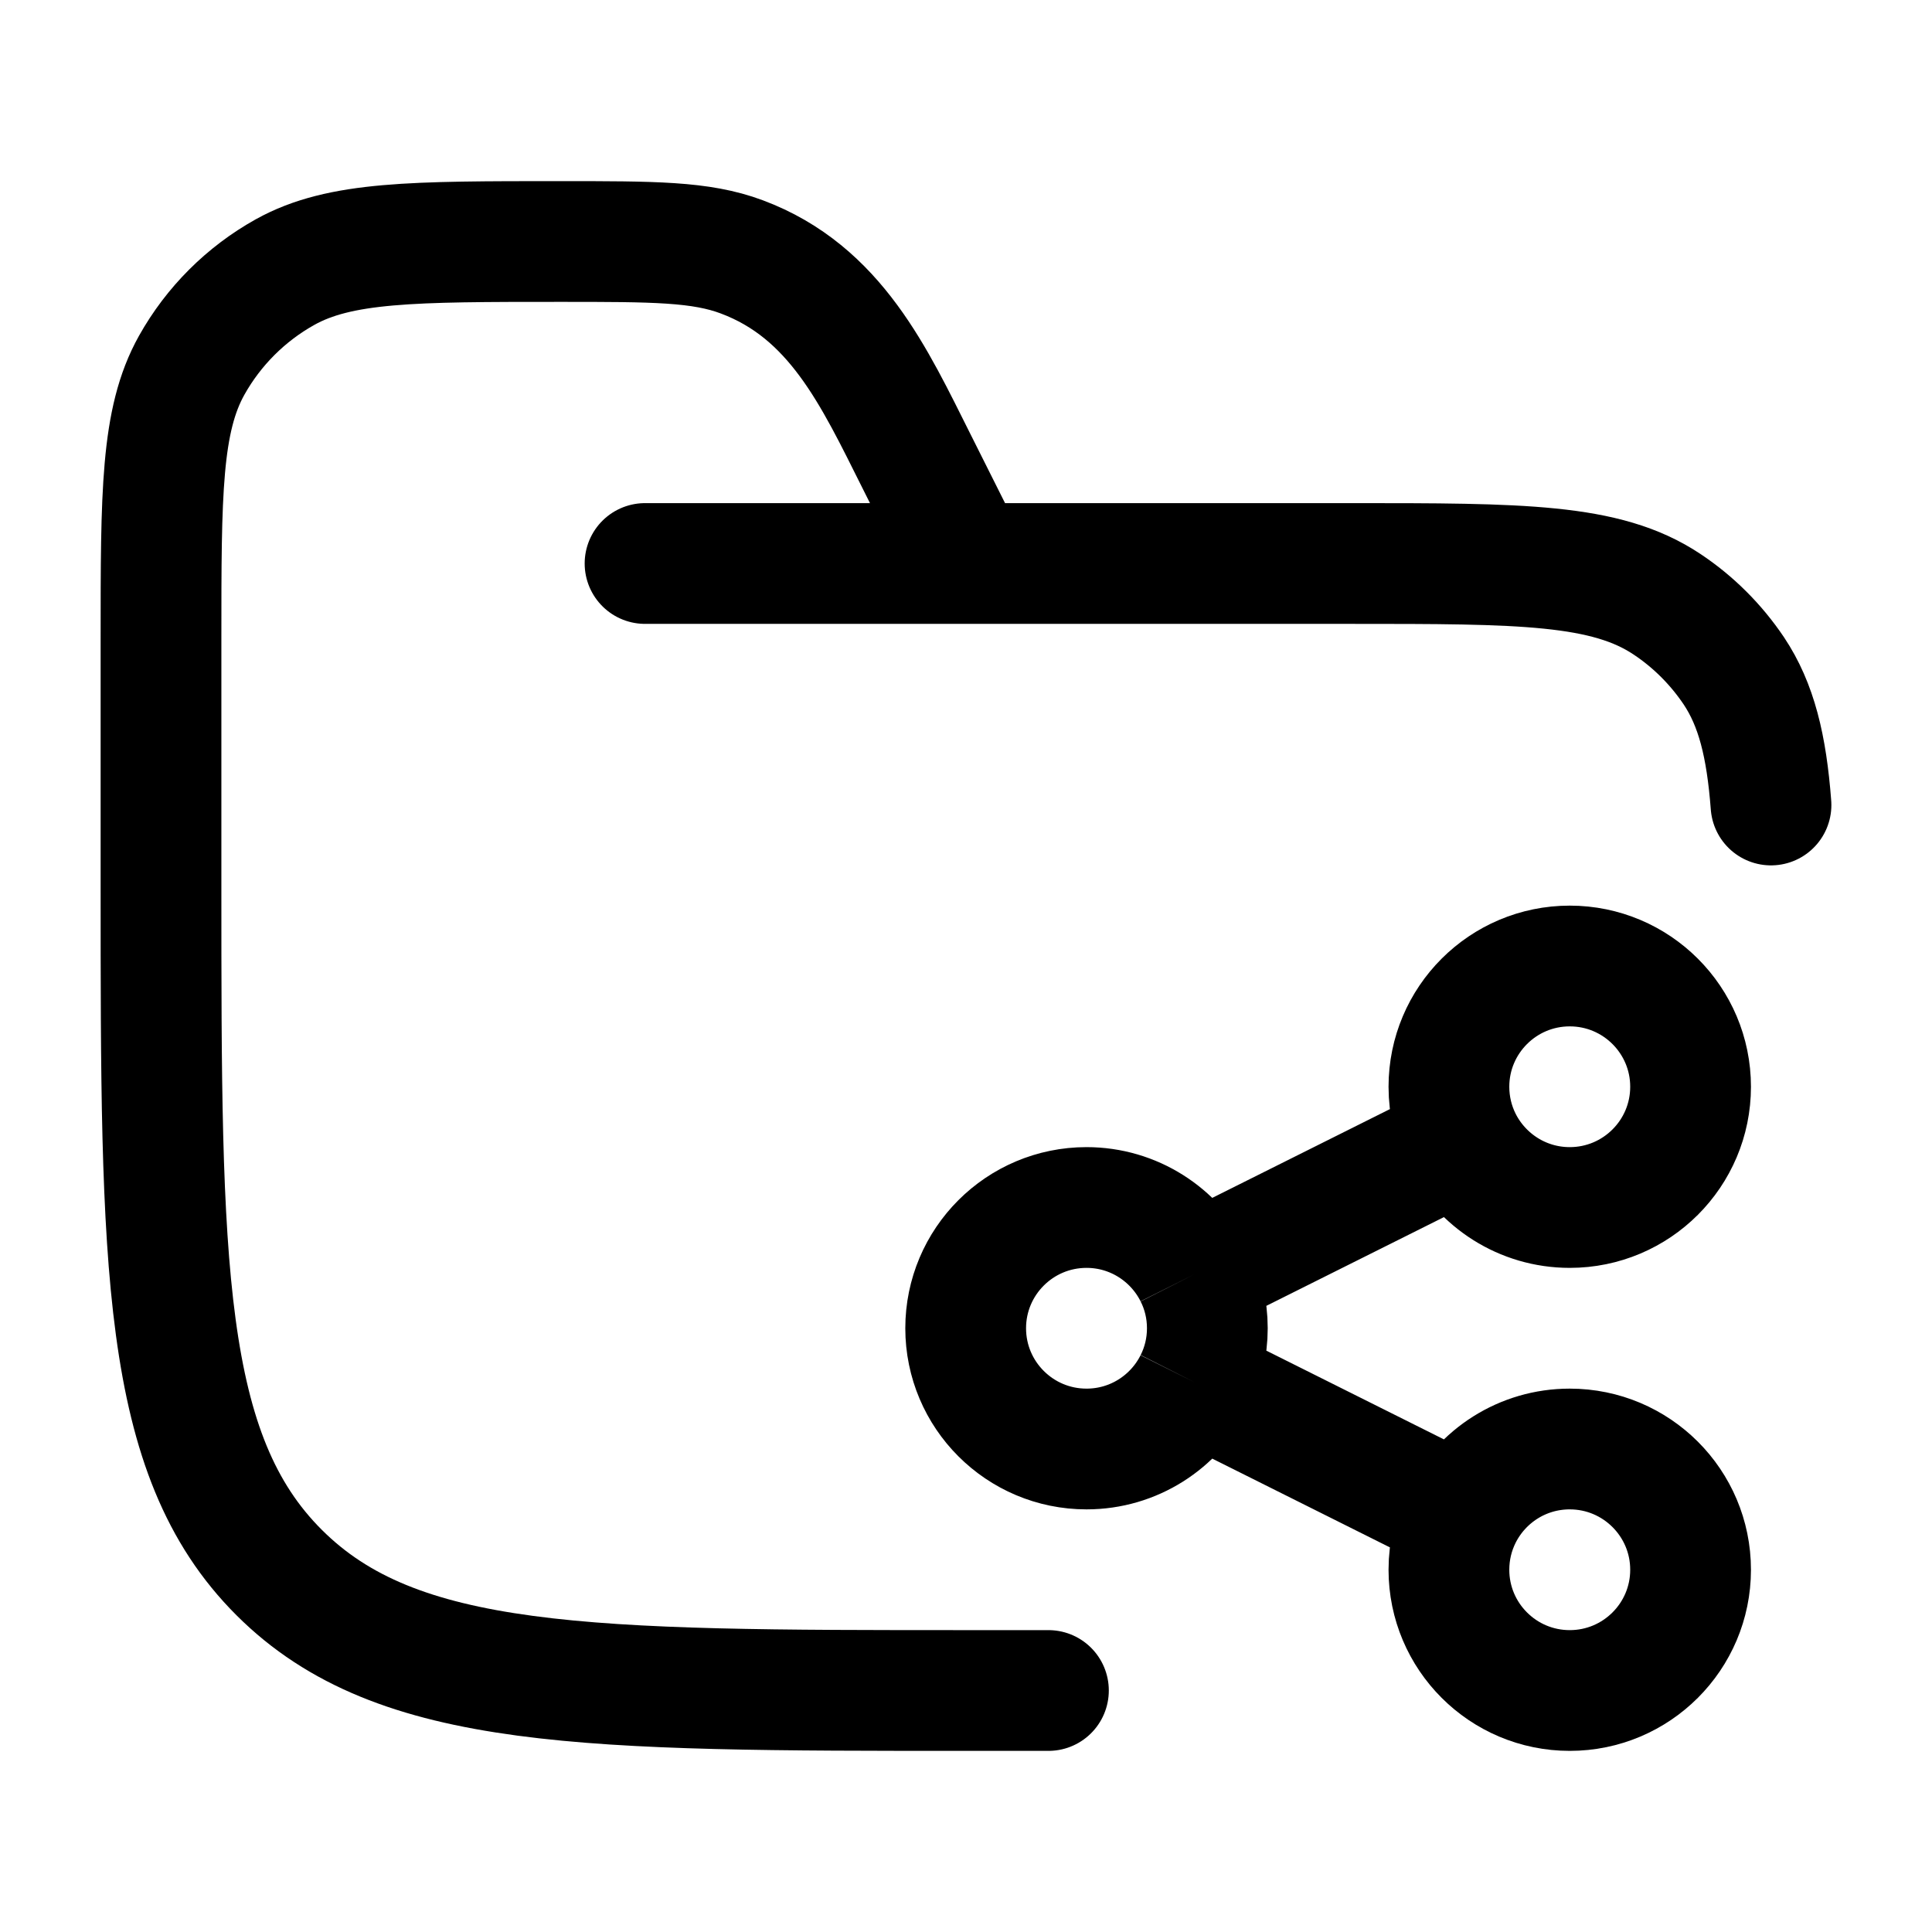
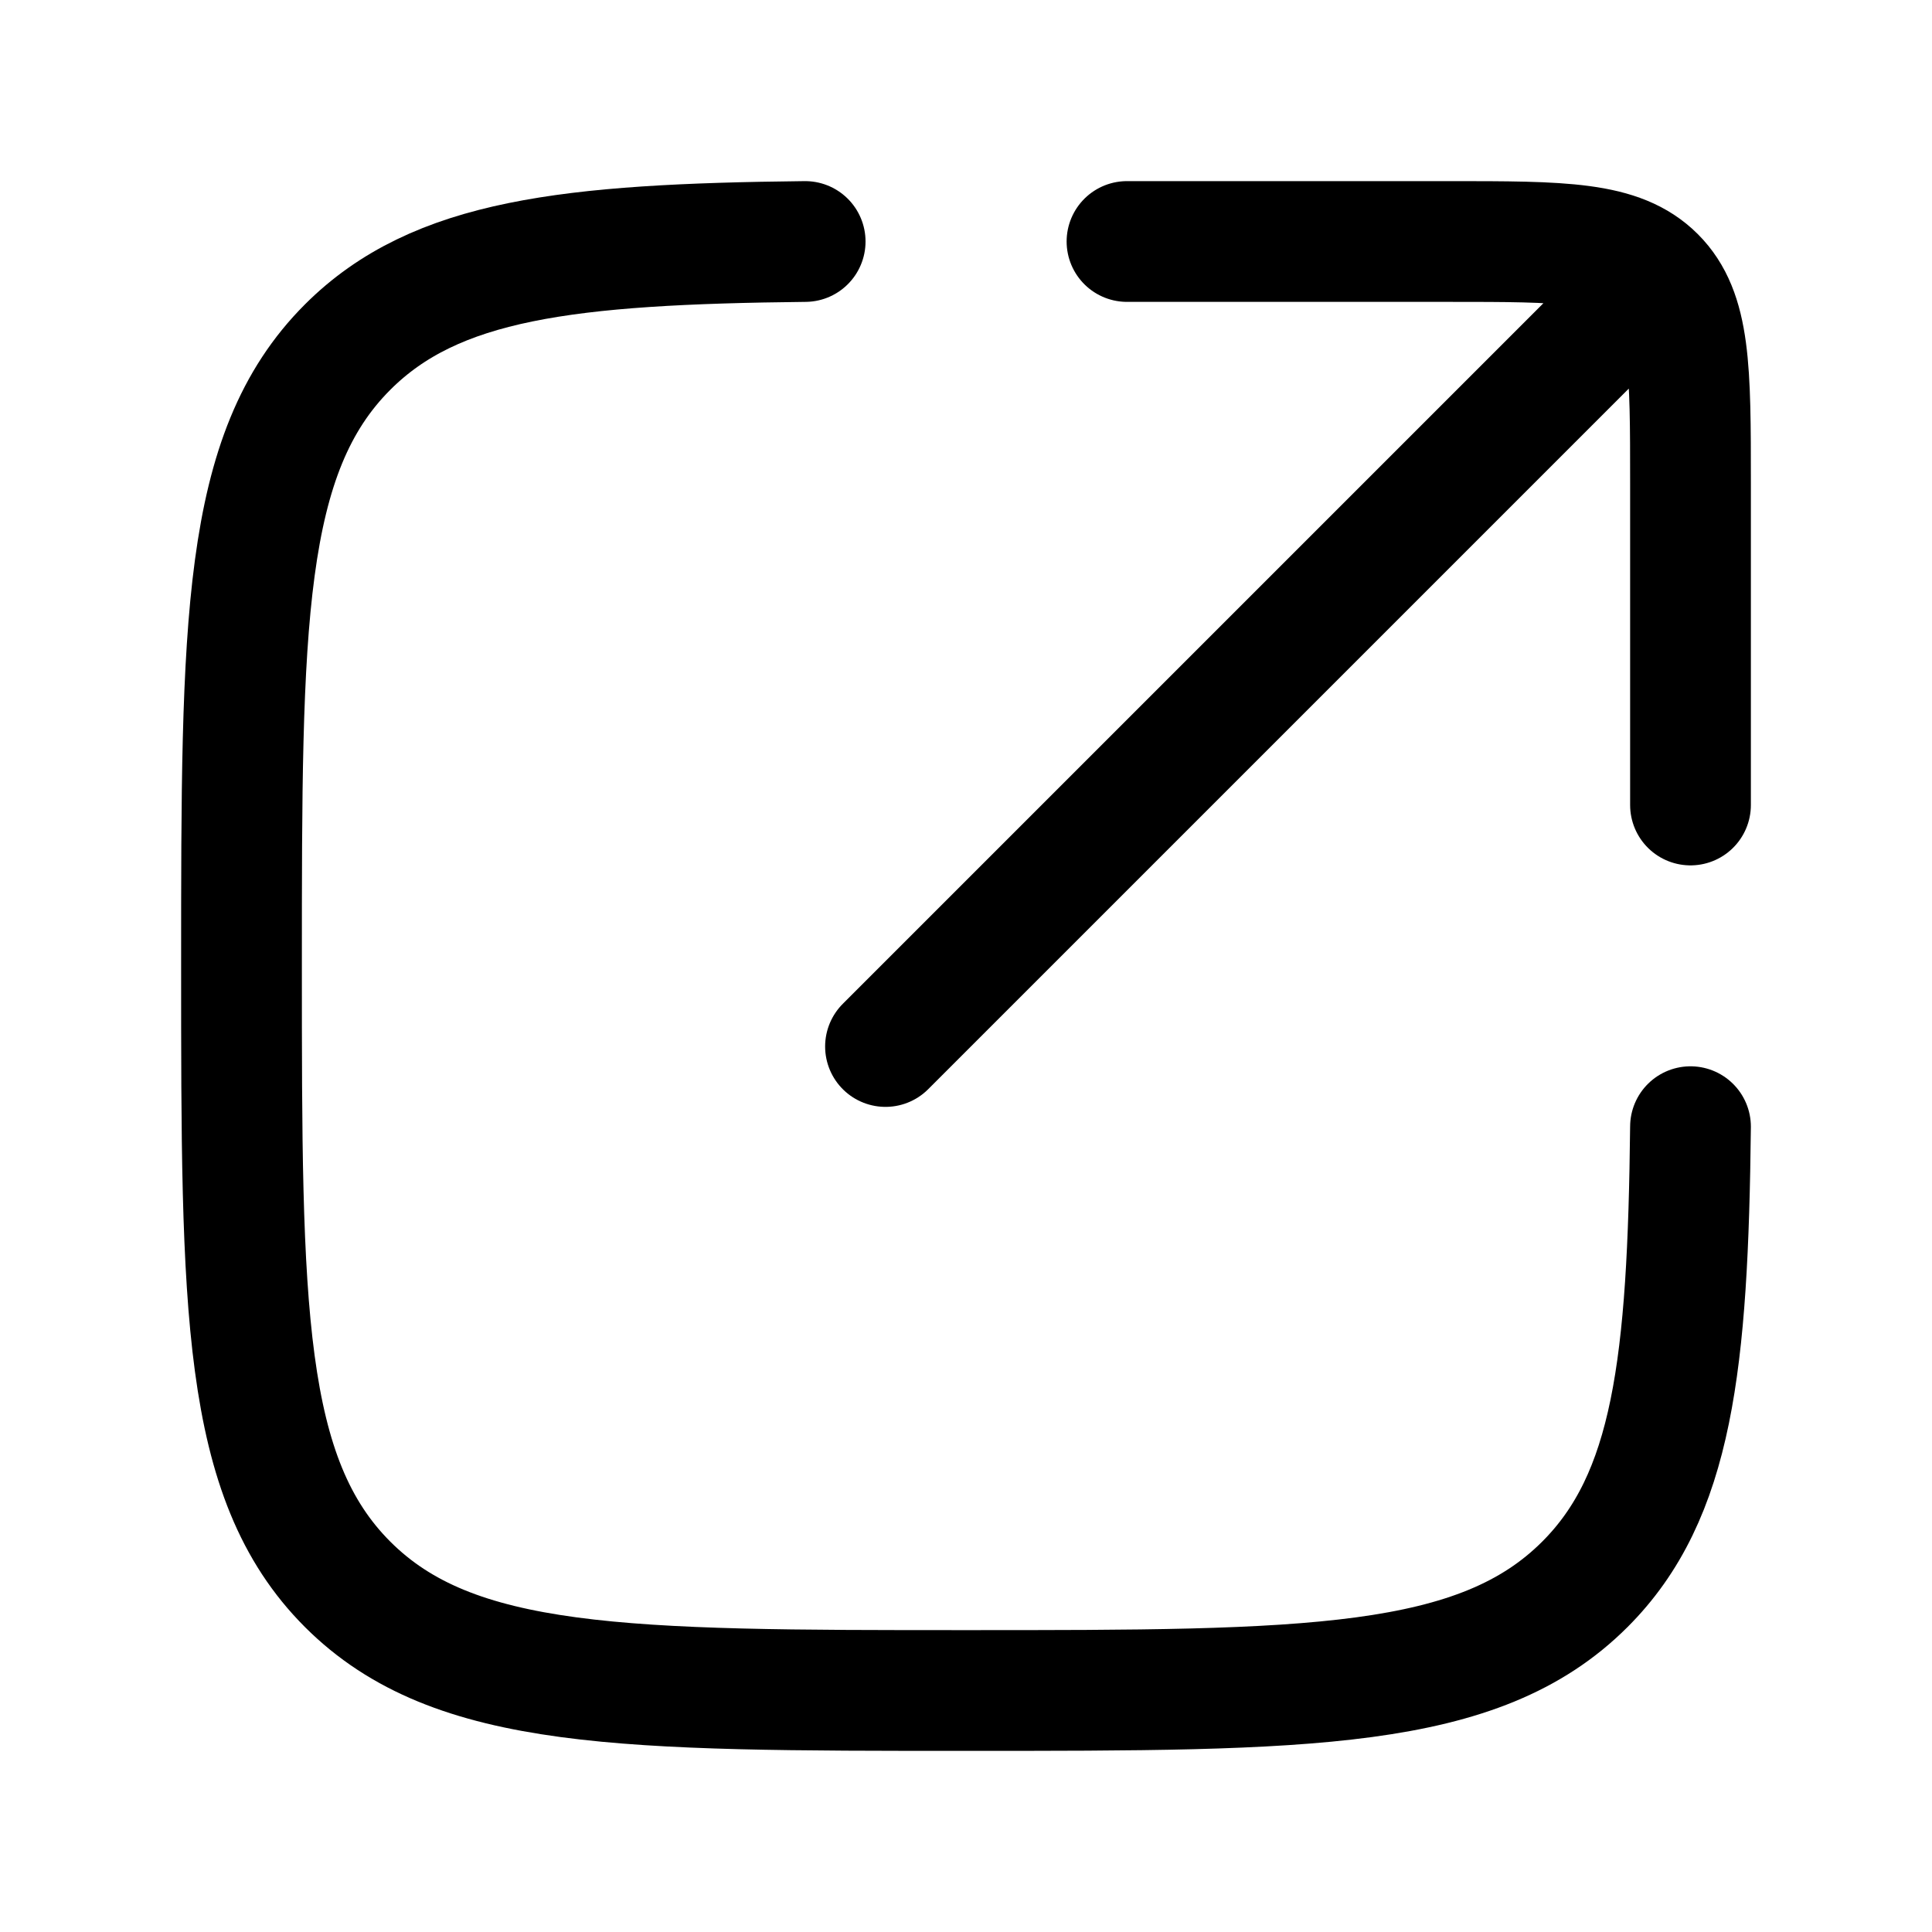
<svg xmlns="http://www.w3.org/2000/svg" viewBox="0 0 24 24" width="24" height="24" color="#000000" fill="none">
-   <path d="M18.157 14.171C18.404 14.662 18.912 15 19.5 15C20.329 15 21.001 14.328 21.001 13.5C21.001 12.672 20.329 12 19.5 12C18.671 12 17.999 12.672 17.999 13.5C17.999 13.741 18.056 13.969 18.157 14.171ZM18.157 14.171L14.839 15.829M14.839 15.829C14.593 15.338 14.084 15 13.497 15C12.668 15 11.996 15.672 11.996 16.5C11.996 17.328 12.668 18 13.497 18C14.084 18 14.593 17.663 14.839 17.171M14.839 15.829C14.941 16.031 14.998 16.259 14.998 16.5C14.998 16.741 14.941 16.969 14.839 17.171M14.839 17.171L18.157 18.829M18.157 18.829C18.056 19.031 17.999 19.259 17.999 19.5C17.999 20.328 18.671 21 19.5 21C20.329 21 21.001 20.328 21.001 19.5C21.001 18.672 20.329 18 19.5 18C18.912 18 18.404 18.337 18.157 18.829Z" stroke="currentColor" stroke-width="1.5" />
-   <path d="M13.024 21H12.022C7.298 21 4.935 21 3.468 19.535C2 18.071 2 15.714 2 11V7.944C2 6.128 2 5.22 2.381 4.538C2.653 4.052 3.055 3.651 3.541 3.38C4.224 3 5.135 3 6.955 3C8.122 3 8.705 3 9.215 3.191C10.381 3.627 10.861 4.684 11.387 5.733L12.022 7M8.013 7H16.783C18.894 7 19.95 7 20.708 7.506C21.036 7.724 21.318 8.006 21.538 8.333C21.819 8.754 21.944 9.266 22 10" stroke="currentColor" stroke-width="1.5" stroke-linecap="round" />
+   <path d="M10.002 3C7.055 3.032 5.411 3.219 4.318 4.312C3 5.63 3 7.752 3 11.997C3 16.241 3 18.363 4.318 19.681C5.637 21 7.759 21 12.003 21C16.247 21 18.369 21 19.688 19.681C20.781 18.589 20.968 16.944 21 13.996" stroke="#000000" stroke-width="1.5" stroke-linecap="round" stroke-linejoin="round" />
+   <path d="M14 3H18C19.414 3 20.121 3 20.561 3.439C21 3.879 21 4.586 21 6V10M20 4L11 13" stroke="#000000" stroke-width="1.5" stroke-linecap="round" stroke-linejoin="round" />
</svg>
